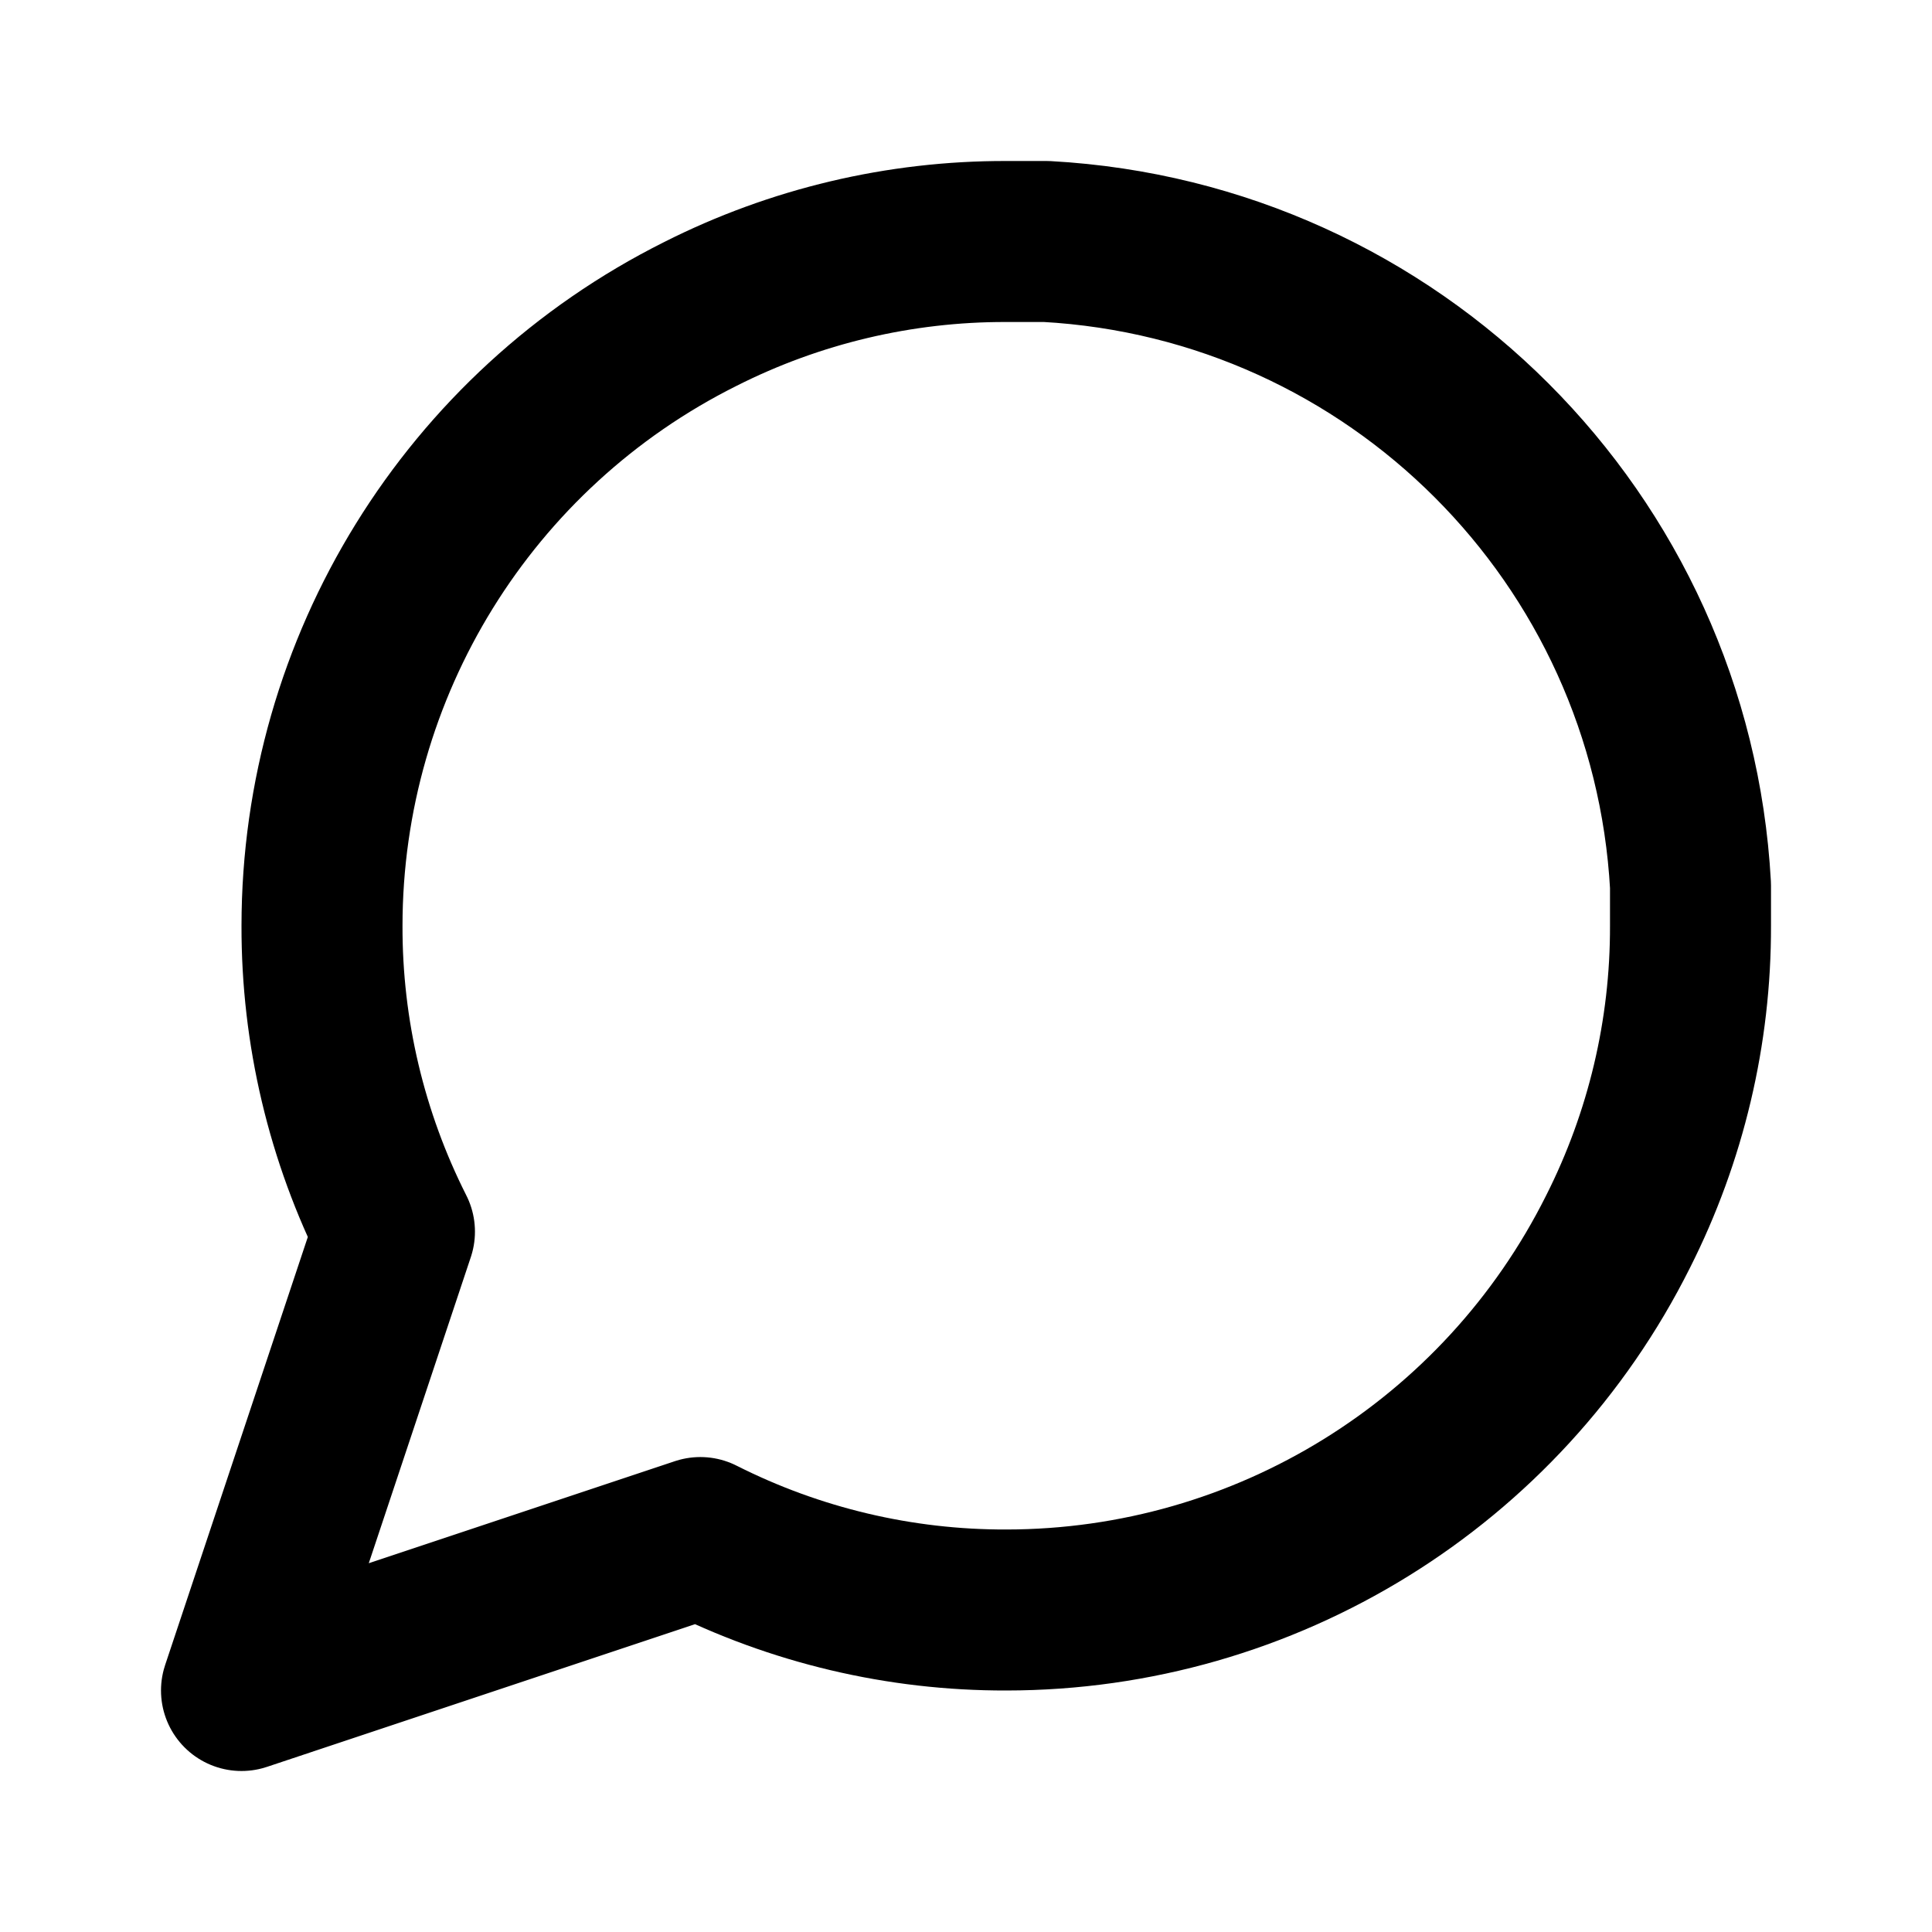
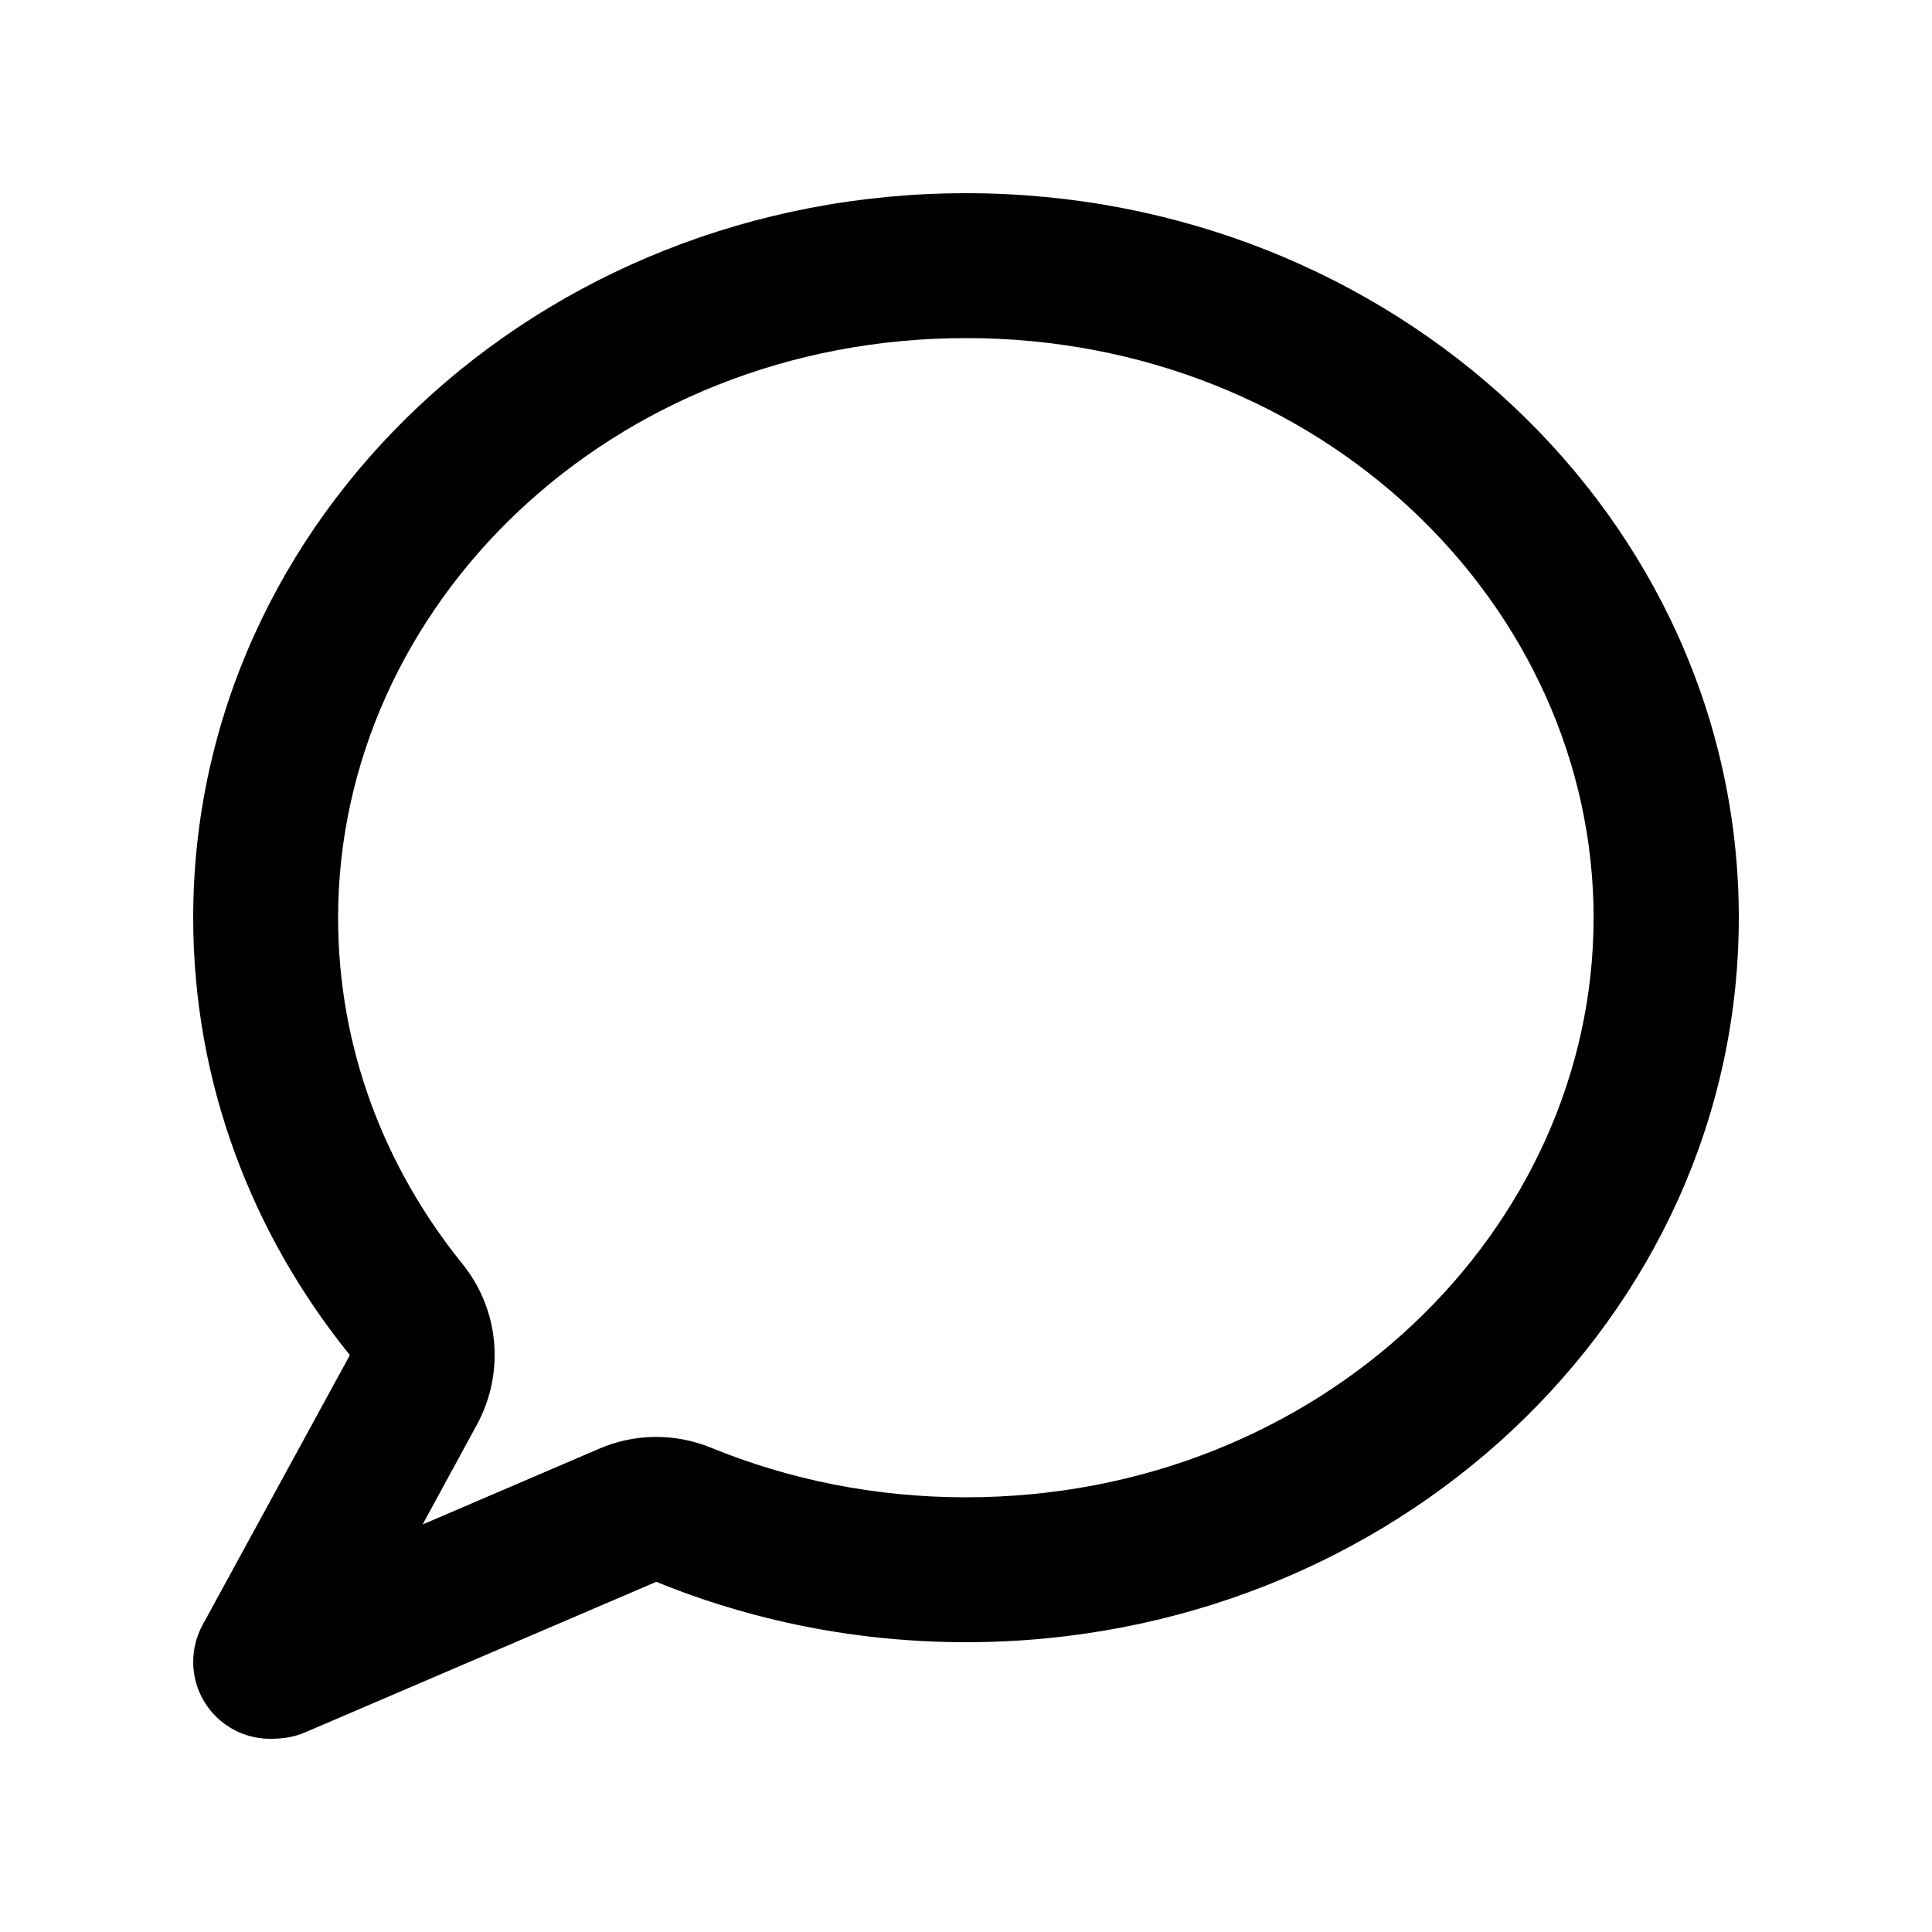
- <svg xmlns="http://www.w3.org/2000/svg" viewBox="0 0 24 24" fill="none" stroke="currentColor" stroke-width="2" stroke-linecap="round" stroke-linejoin="round" aria-hidden="true">
-   <path d="M21 11.5a8.38 8.38 0 0 1-.9 3.8 8.5 8.5 0 0 1-7.6 4.7 8.38 8.38 0 0 1-3.8-.9L3 21l1.9-5.7a8.38 8.38 0 0 1-.9-3.8 8.5 8.5 0 0 1 4.7-7.6 8.38 8.38 0 0 1 3.8-.9h.5a8.48 8.48 0 0 1 8 8v.5z" />
+ <svg xmlns="http://www.w3.org/2000/svg" viewBox="0 0 640 640">
+   <path d="M115.9 448.9C83.3 408.6 64 358.4 64 304C64 171.5 178.6 64 320 64C461.4 64 576 171.5 576 304C576 436.5 461.4 544 320 544C283.5 544 248.8 536.8 217.4 524L101 573.9C97.3 575.5 93.5 576 89.5 576C75.4 576 64 564.6 64 550.5C64 546.2 65.1 542 67.1 538.3L115.9 448.9zM153.2 418.7C165.4 433.8 167.3 454.8 158 471.9L140 505L198.5 479.9C210.3 474.8 223.7 474.7 235.6 479.6C261.3 490.1 289.8 496 319.9 496C437.7 496 527.9 407.2 527.9 304C527.9 200.8 437.8 112 320 112C202.2 112 112 200.8 112 304C112 346.8 127.1 386.4 153.2 418.7z" />
</svg>
